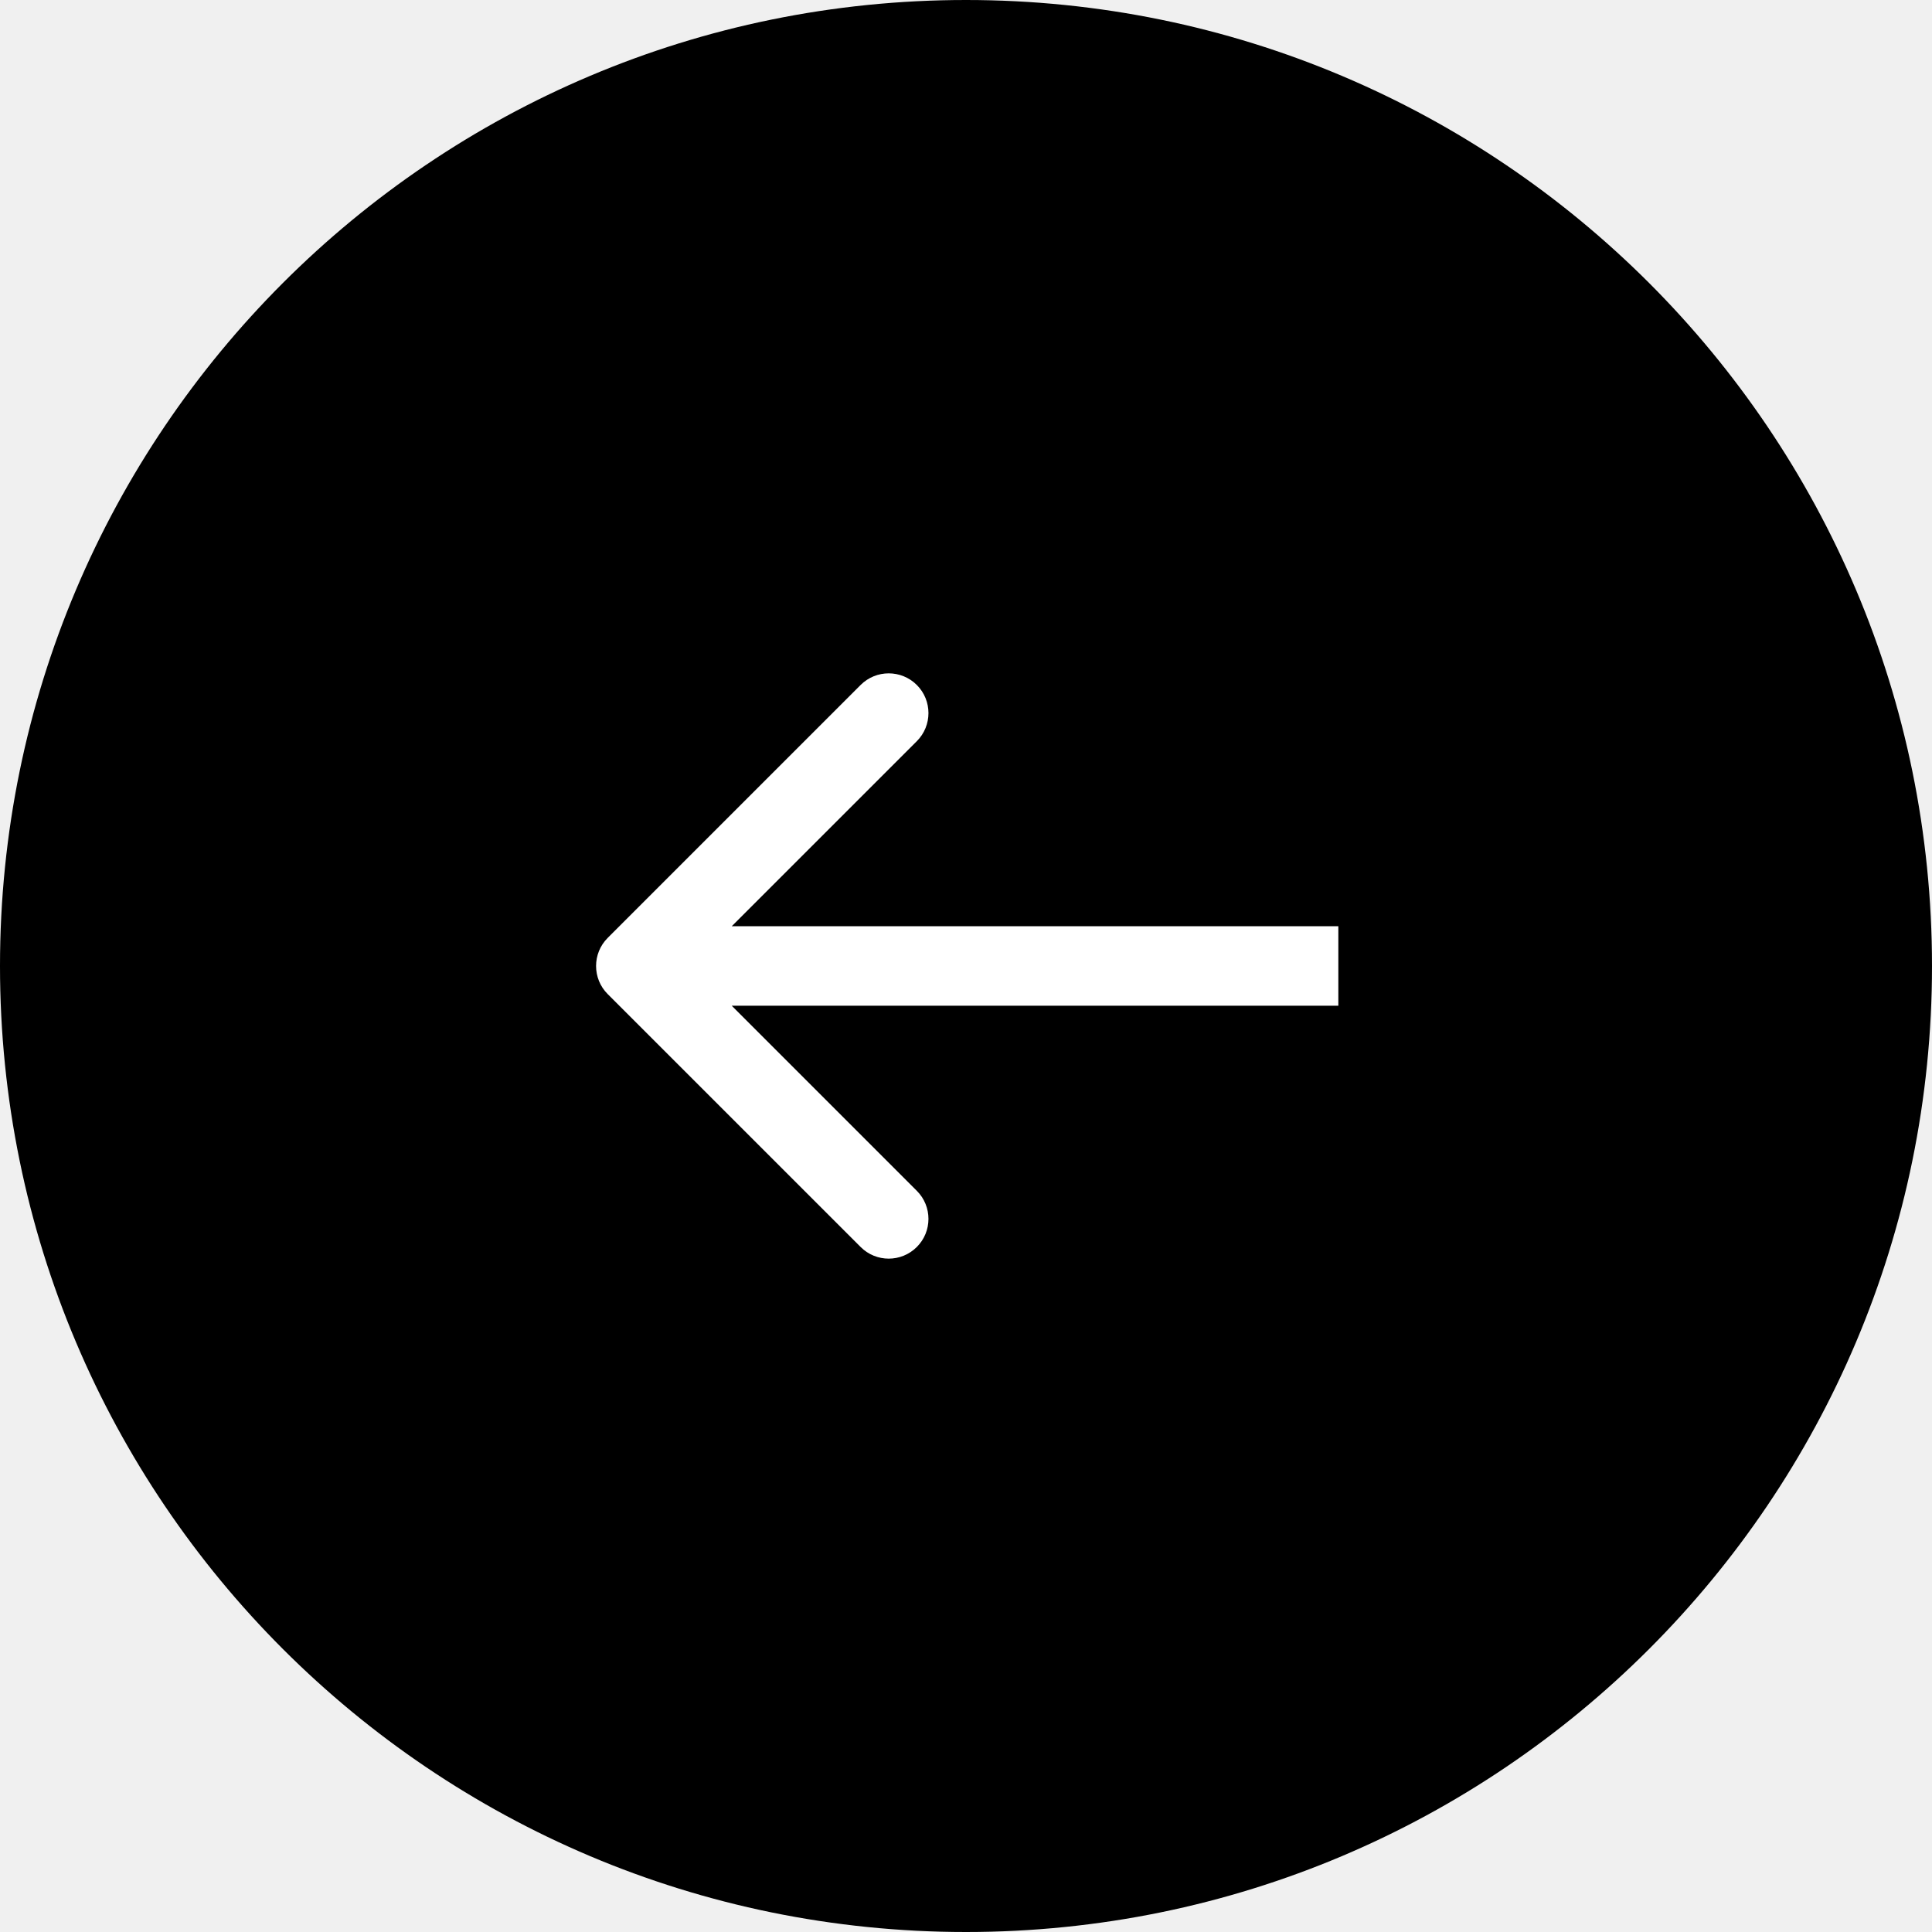
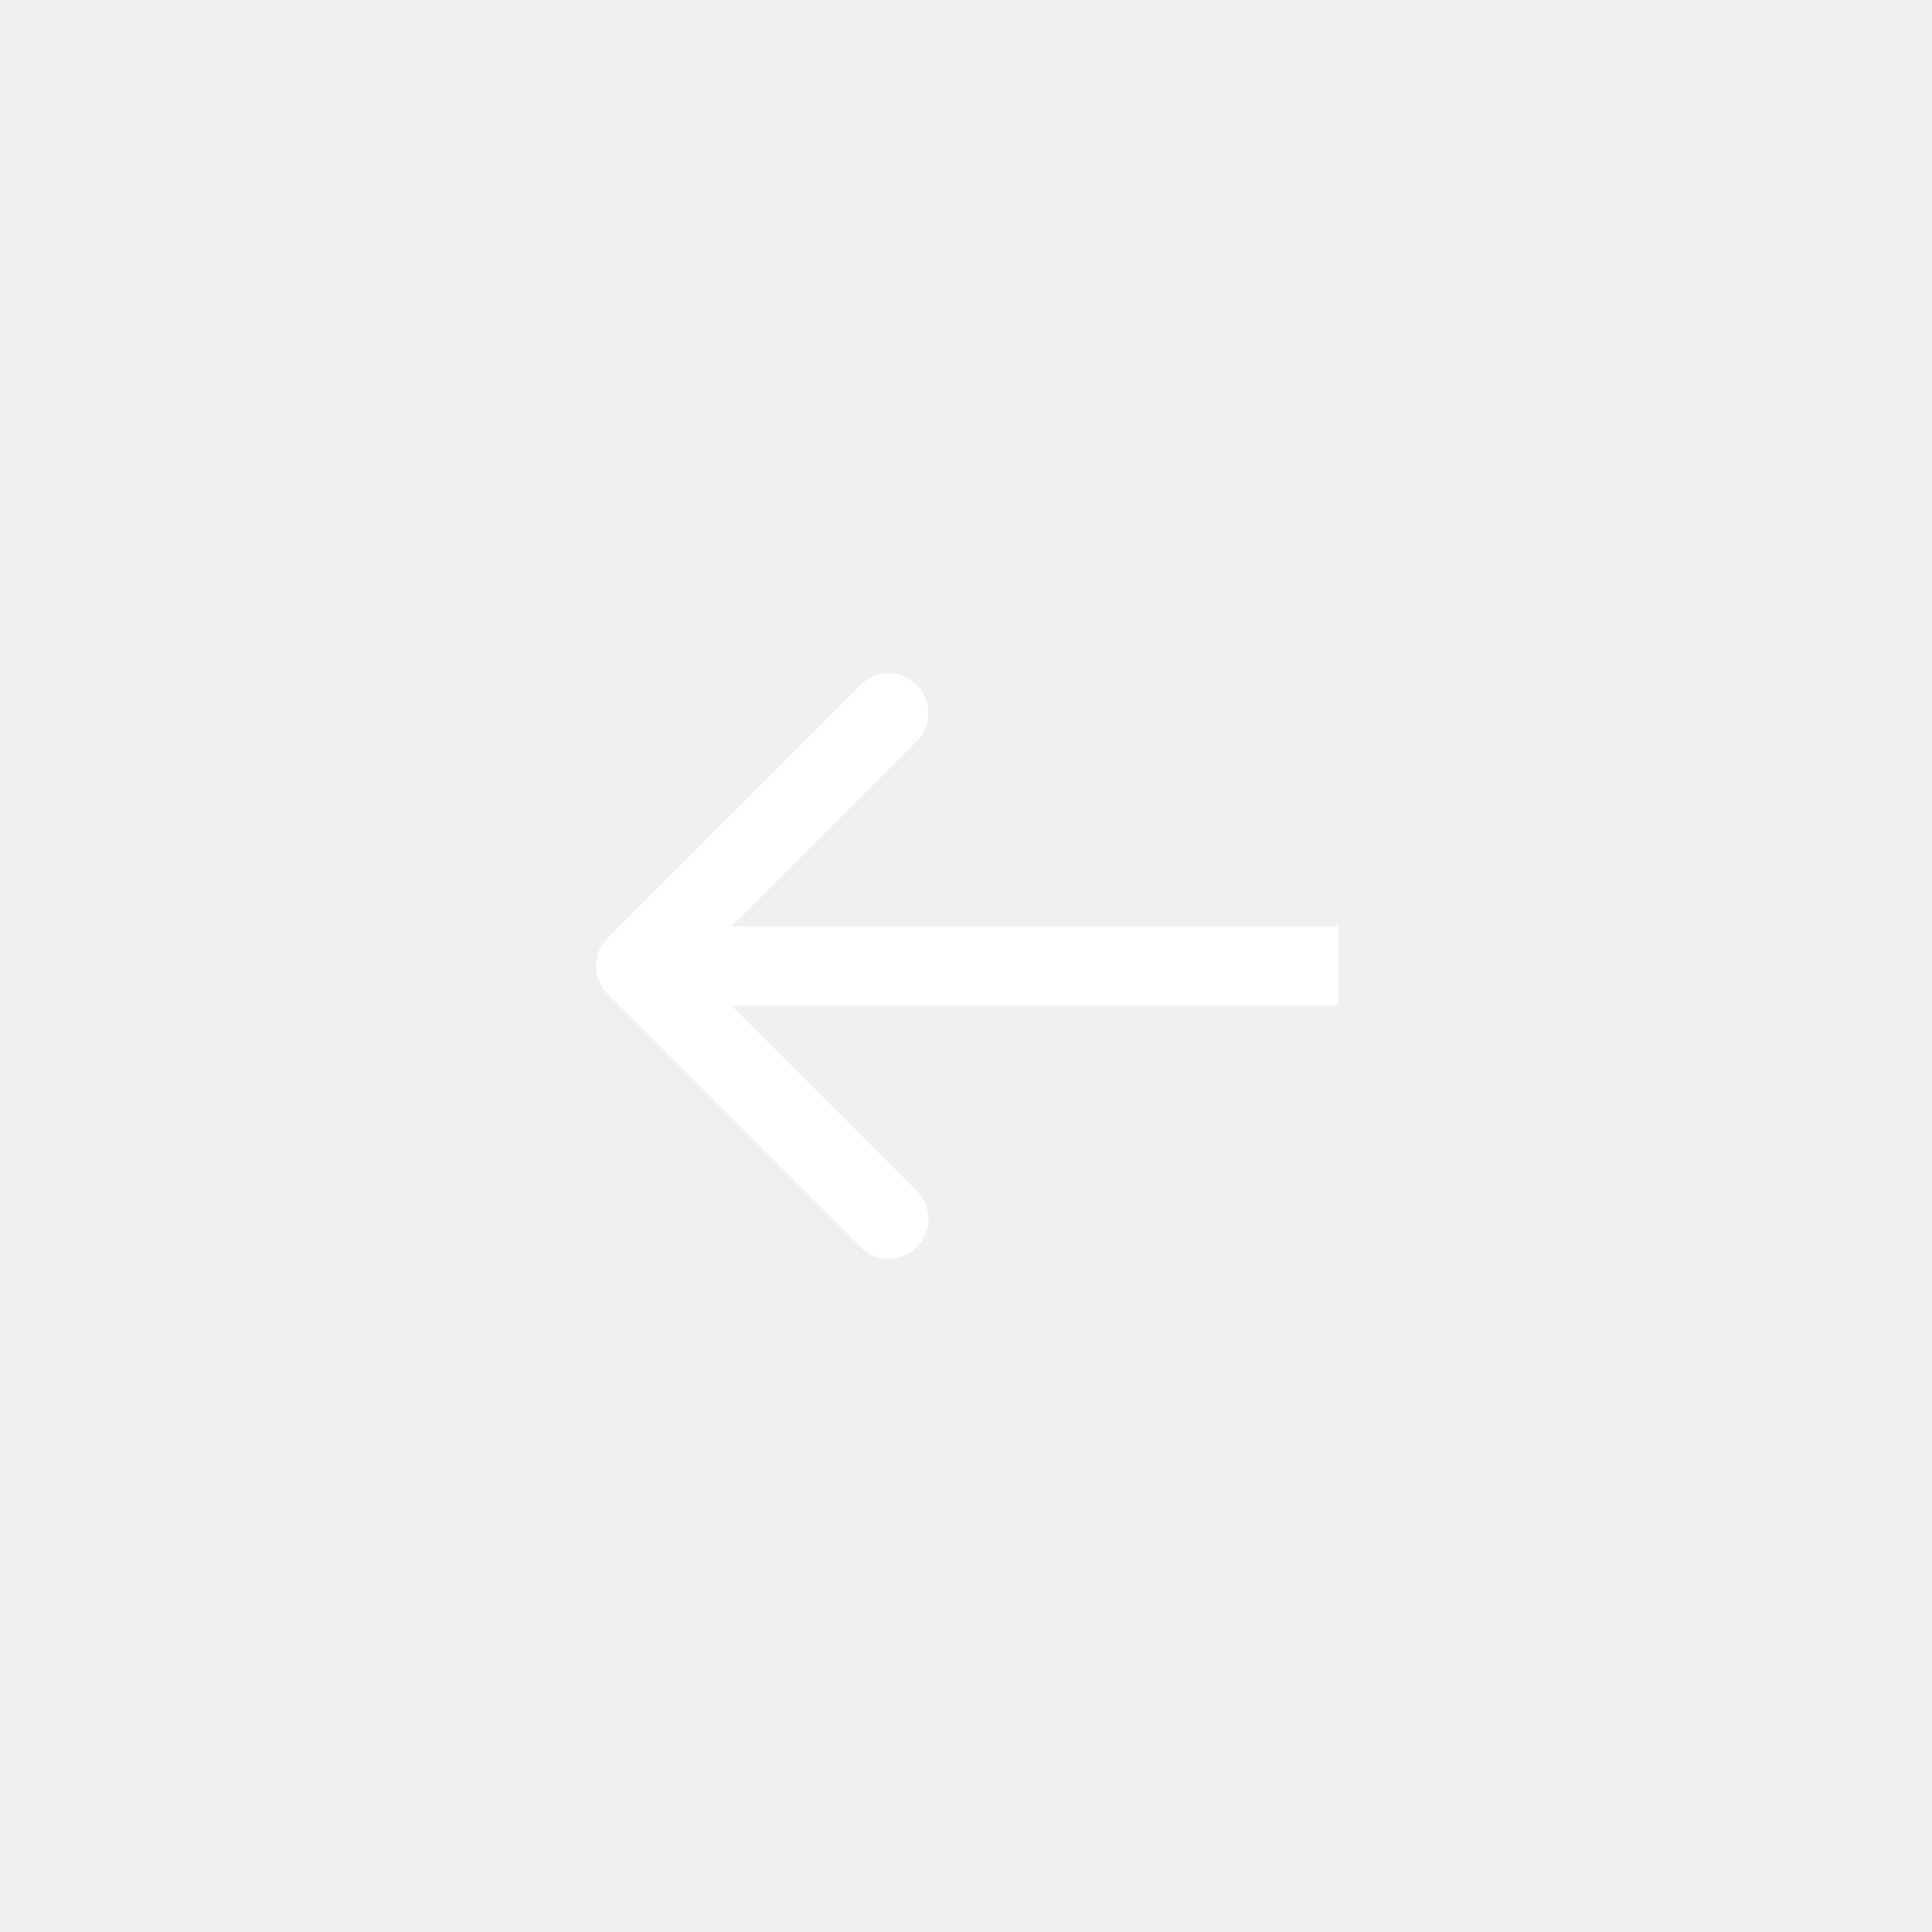
<svg xmlns="http://www.w3.org/2000/svg" width="50" height="50" viewBox="0 0 50 50" fill="none">
-   <rect x="50" y="50" width="50" height="50" rx="25" transform="rotate(-180 50 50)" fill="black" />
  <path d="M15.727 25.727C15.326 25.326 15.326 24.674 15.727 24.273L22.273 17.727C22.674 17.326 23.325 17.326 23.727 17.727C24.129 18.129 24.129 18.78 23.727 19.182L18.937 23.971L34.636 23.971L34.636 26.028L18.937 26.028L23.727 30.818C24.129 31.219 24.129 31.871 23.727 32.272C23.325 32.674 22.674 32.674 22.273 32.272L15.727 25.727Z" fill="white" />
</svg>
